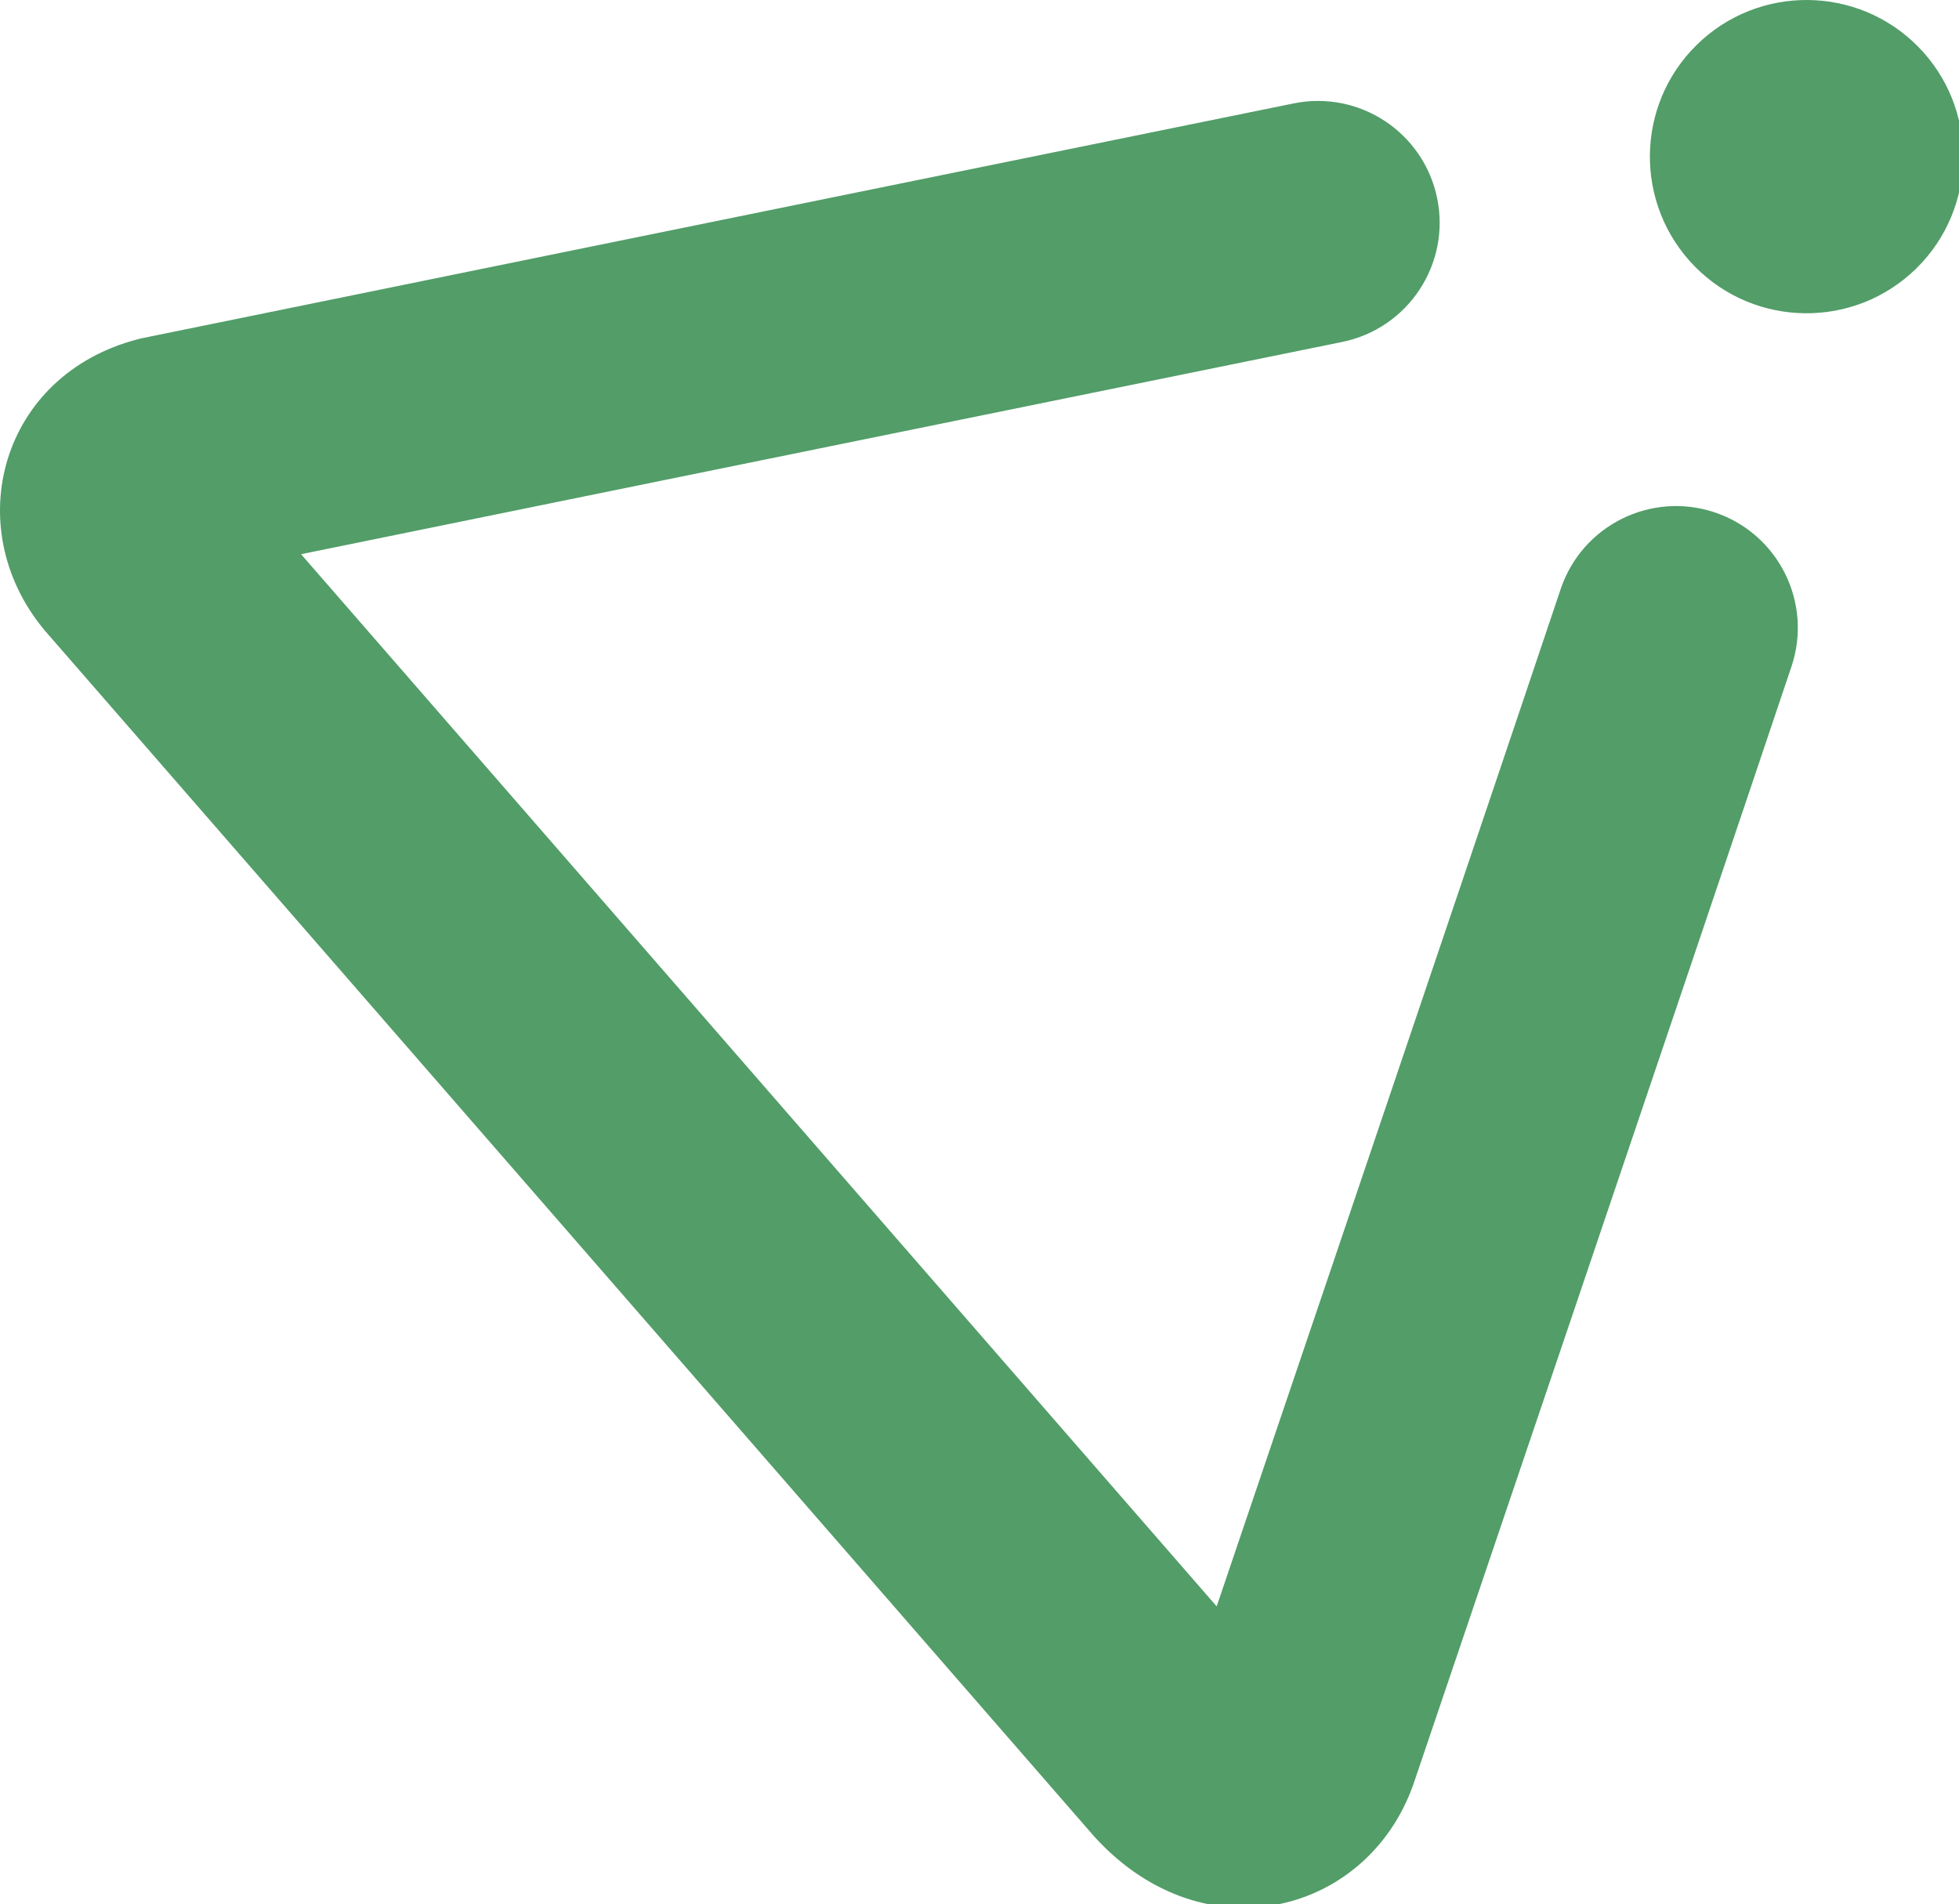
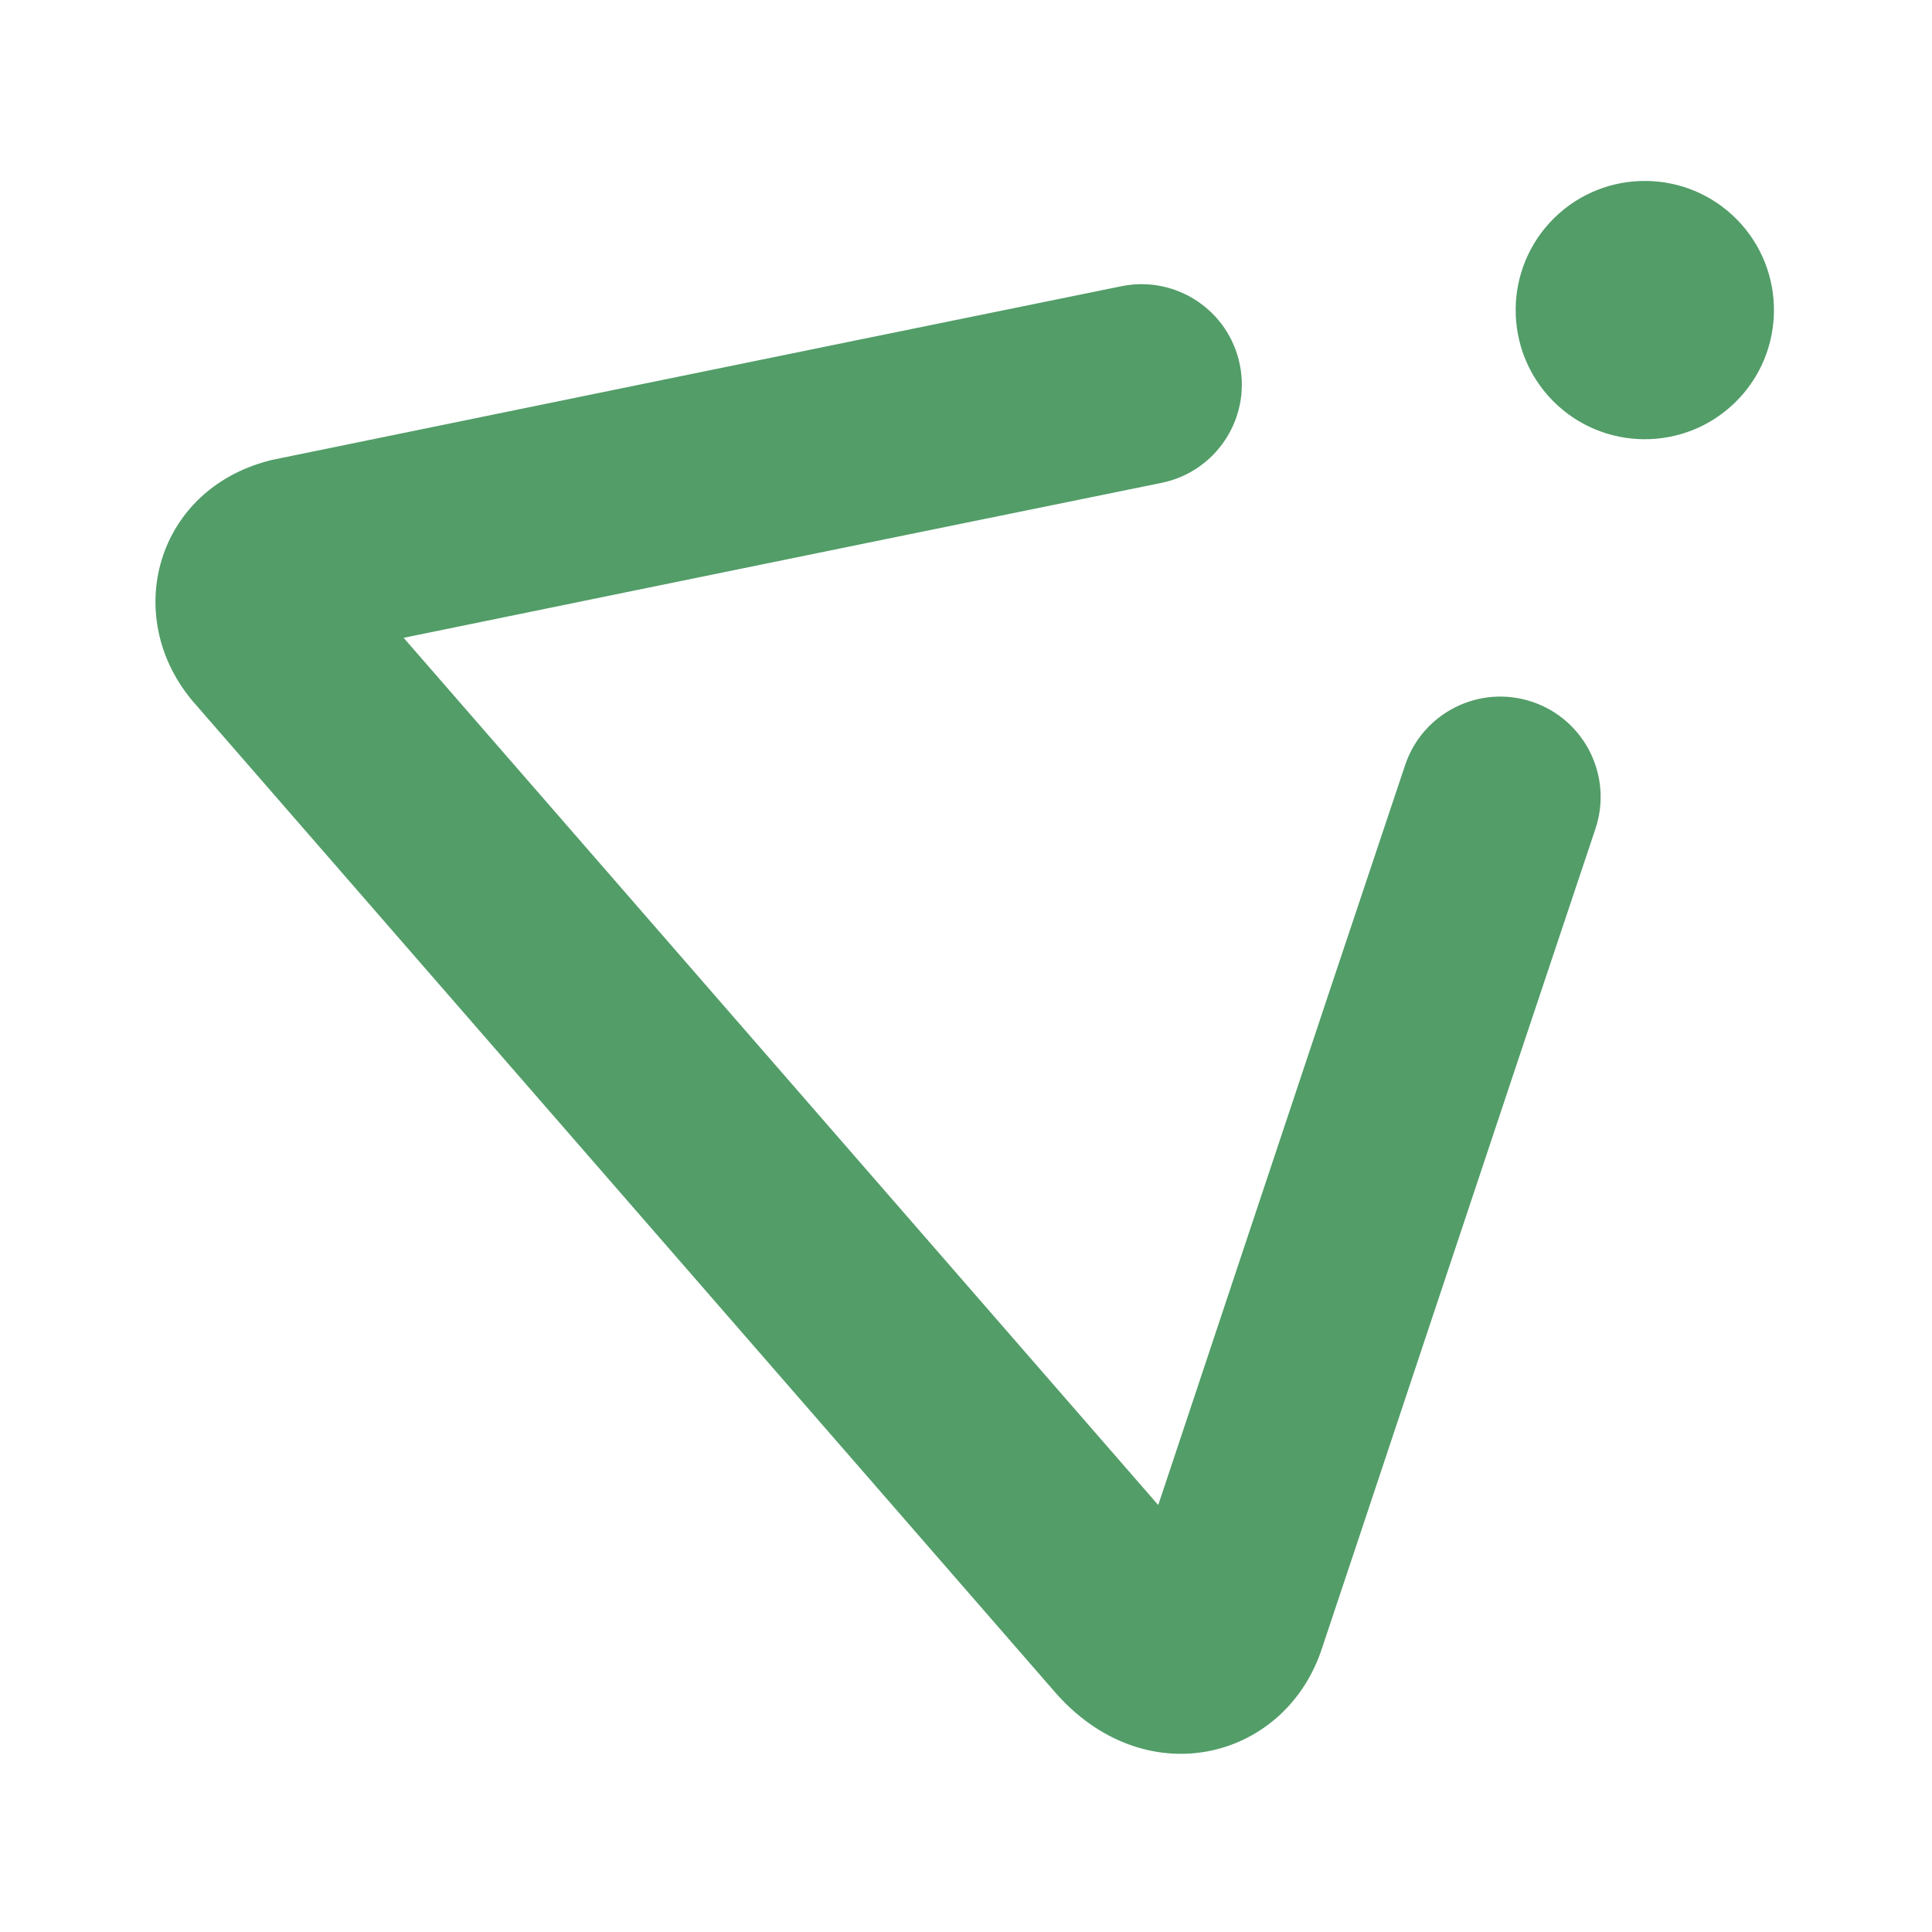
- <svg xmlns="http://www.w3.org/2000/svg" viewBox="0 0 428 416" width="428" height="416">
+ <svg xmlns="http://www.w3.org/2000/svg" viewBox="0 0 512 512" width="512" height="512">
  <defs />
-   <g transform="matrix(1,0,0,1,-41.20131,-47.95247)">
+   <g>
    <g>
      <g>
        <g transform="matrix(0.9255534,-0.3786172,0.3786172,0.9255534,-902.1789,341.3505)">
          <path d="M1323.622,235.052 C1341.105,227.901 1361.116,236.293 1368.267,253.776 C1375.419,271.259 1367.027,291.269 1349.544,298.421 C1332.061,305.573 1312.05,297.181 1304.899,279.698 C1297.747,262.215 1306.139,242.204 1323.622,235.052 Z" fill="#529d68" />
        </g>
        <g transform="matrix(0.9255534,-0.3786172,0.3786172,0.9255534,-902.1789,341.3505)">
-           <path d="M1227.353,265.8 C1145.306,250.222 983.691,219.657 975.515,218.111 L976.934,218.34 C984.88,219.401 994.607,209.778 991.823,200.743 L991.568,199.959 C993.506,205.62 1103.801,530.03 1103.801,530.03 L1103.581,529.407 C1103.599,529.454 1103.618,529.5 1103.637,529.547 C1101.255,524.351 1088.606,520.987 1082.556,528.191 C1090.73,518.775 1205.364,386.817 1251.095,333.849 C1260.693,322.732 1277.486,321.501 1288.603,331.099 C1299.72,340.697 1300.951,357.49 1291.353,368.607 C1245.631,421.566 1131.312,553.161 1123.284,562.397 C1103.399,586.075 1066.021,581.351 1053.666,547.773 L1053.551,547.463 L1053.445,547.15 C1053.445,547.15 943.168,222.795 941.248,217.187 L941.115,216.797 L940.994,216.403 C932.465,188.723 953.381,161.534 983.977,165.621 L984.689,165.716 L985.396,165.85 C994.236,167.521 1155.407,198.003 1237.274,213.546 C1251.704,216.286 1261.18,230.204 1258.441,244.634 C1255.701,259.063 1241.783,268.539 1227.353,265.8" fill="#529d68" />
+           <path d="M1200.693,260.622 C1118.815,245.077 983.9,219.697 975.515,218.111 L976.934,218.34 C984.88,219.401 994.607,209.778 991.823,200.743 L991.568,199.959 C993.506,205.62 1103.801,530.03 1103.801,530.03 L1103.581,529.407 C1103.599,529.454 1103.618,529.5 1103.637,529.547 C1101.255,524.351 1088.606,520.987 1082.556,528.191 C1090.82,518.671 1186.52,407.131 1232.153,354.277 C1241.751,343.159 1258.544,341.928 1269.661,351.526 C1280.778,361.124 1282.009,377.917 1272.411,389.034 C1226.581,442.118 1131.217,553.27 1123.284,562.397 C1103.399,586.075 1066.021,581.351 1053.666,547.773 L1053.551,547.463 L1053.445,547.15 C1053.445,547.15 943.168,222.795 941.248,217.187 L941.115,216.797 L940.994,216.403 C932.465,188.723 953.381,161.534 983.977,165.621 L984.689,165.716 L985.396,165.85 C994.067,167.49 1128.61,192.799 1210.614,208.369 C1225.044,211.108 1234.52,225.026 1231.78,239.456 C1229.041,253.885 1215.123,263.362 1200.693,260.622" fill="#529d68" />
        </g>
      </g>
    </g>
  </g>
</svg>
